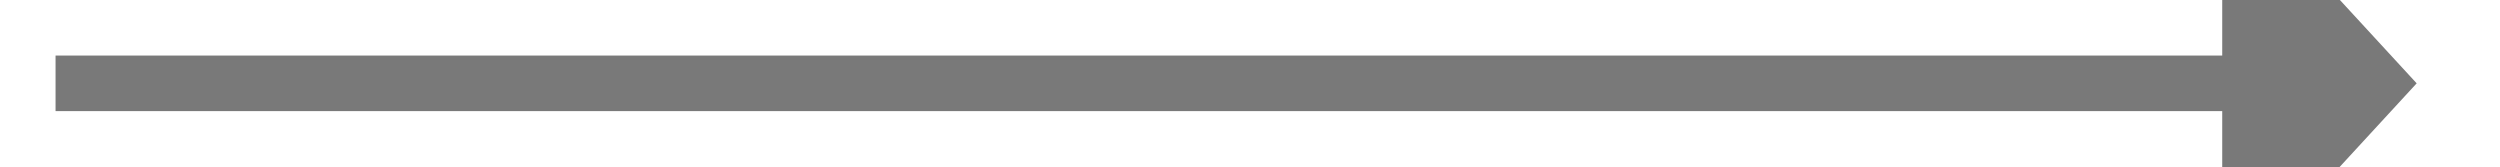
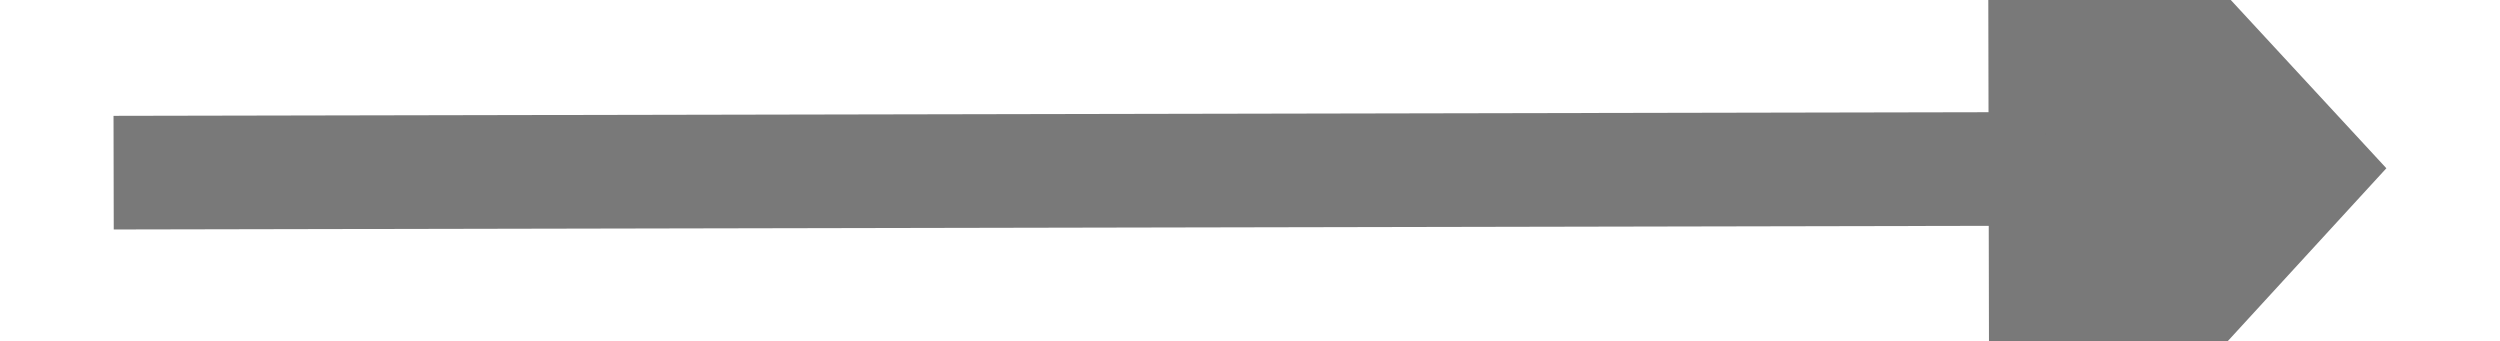
- <svg xmlns="http://www.w3.org/2000/svg" version="1.1" width="90px" height="6px" preserveAspectRatio="xMinYMid meet" viewBox="2728 927  90 4">
-   <path d="M 2808 936.6  L 2815 929  L 2808 921.4  L 2808 936.6  Z " fill-rule="nonzero" fill="#797979" stroke="none" />
-   <path d="M 2730 929  L 2809 929  " stroke-width="2" stroke="#797979" fill="none" />
+ <svg xmlns="http://www.w3.org/2000/svg" version="1.1" width="44px" height="6px" preserveAspectRatio="xMinYMid meet" viewBox="2660 585  44 4">
+   <g transform="matrix(0 -1 1 0 2095 3269 )">
+     <path d="M 2674.4 600  L 2682 607  L 2689.6 600  L 2674.4 600  Z " fill-rule="nonzero" fill="#797979" stroke="none" transform="matrix(0.9999981 -0.001937497 0.001937497 0.9999981 -1.132277 5.197468 )" />
+     <path d="M 2682 567  L 2682 601  " stroke-width="2" stroke="#797979" fill="none" transform="matrix(0.9999981 -0.001937497 0.001937497 0.9999981 -1.132277 5.197468 )" />
+   </g>
</svg>
